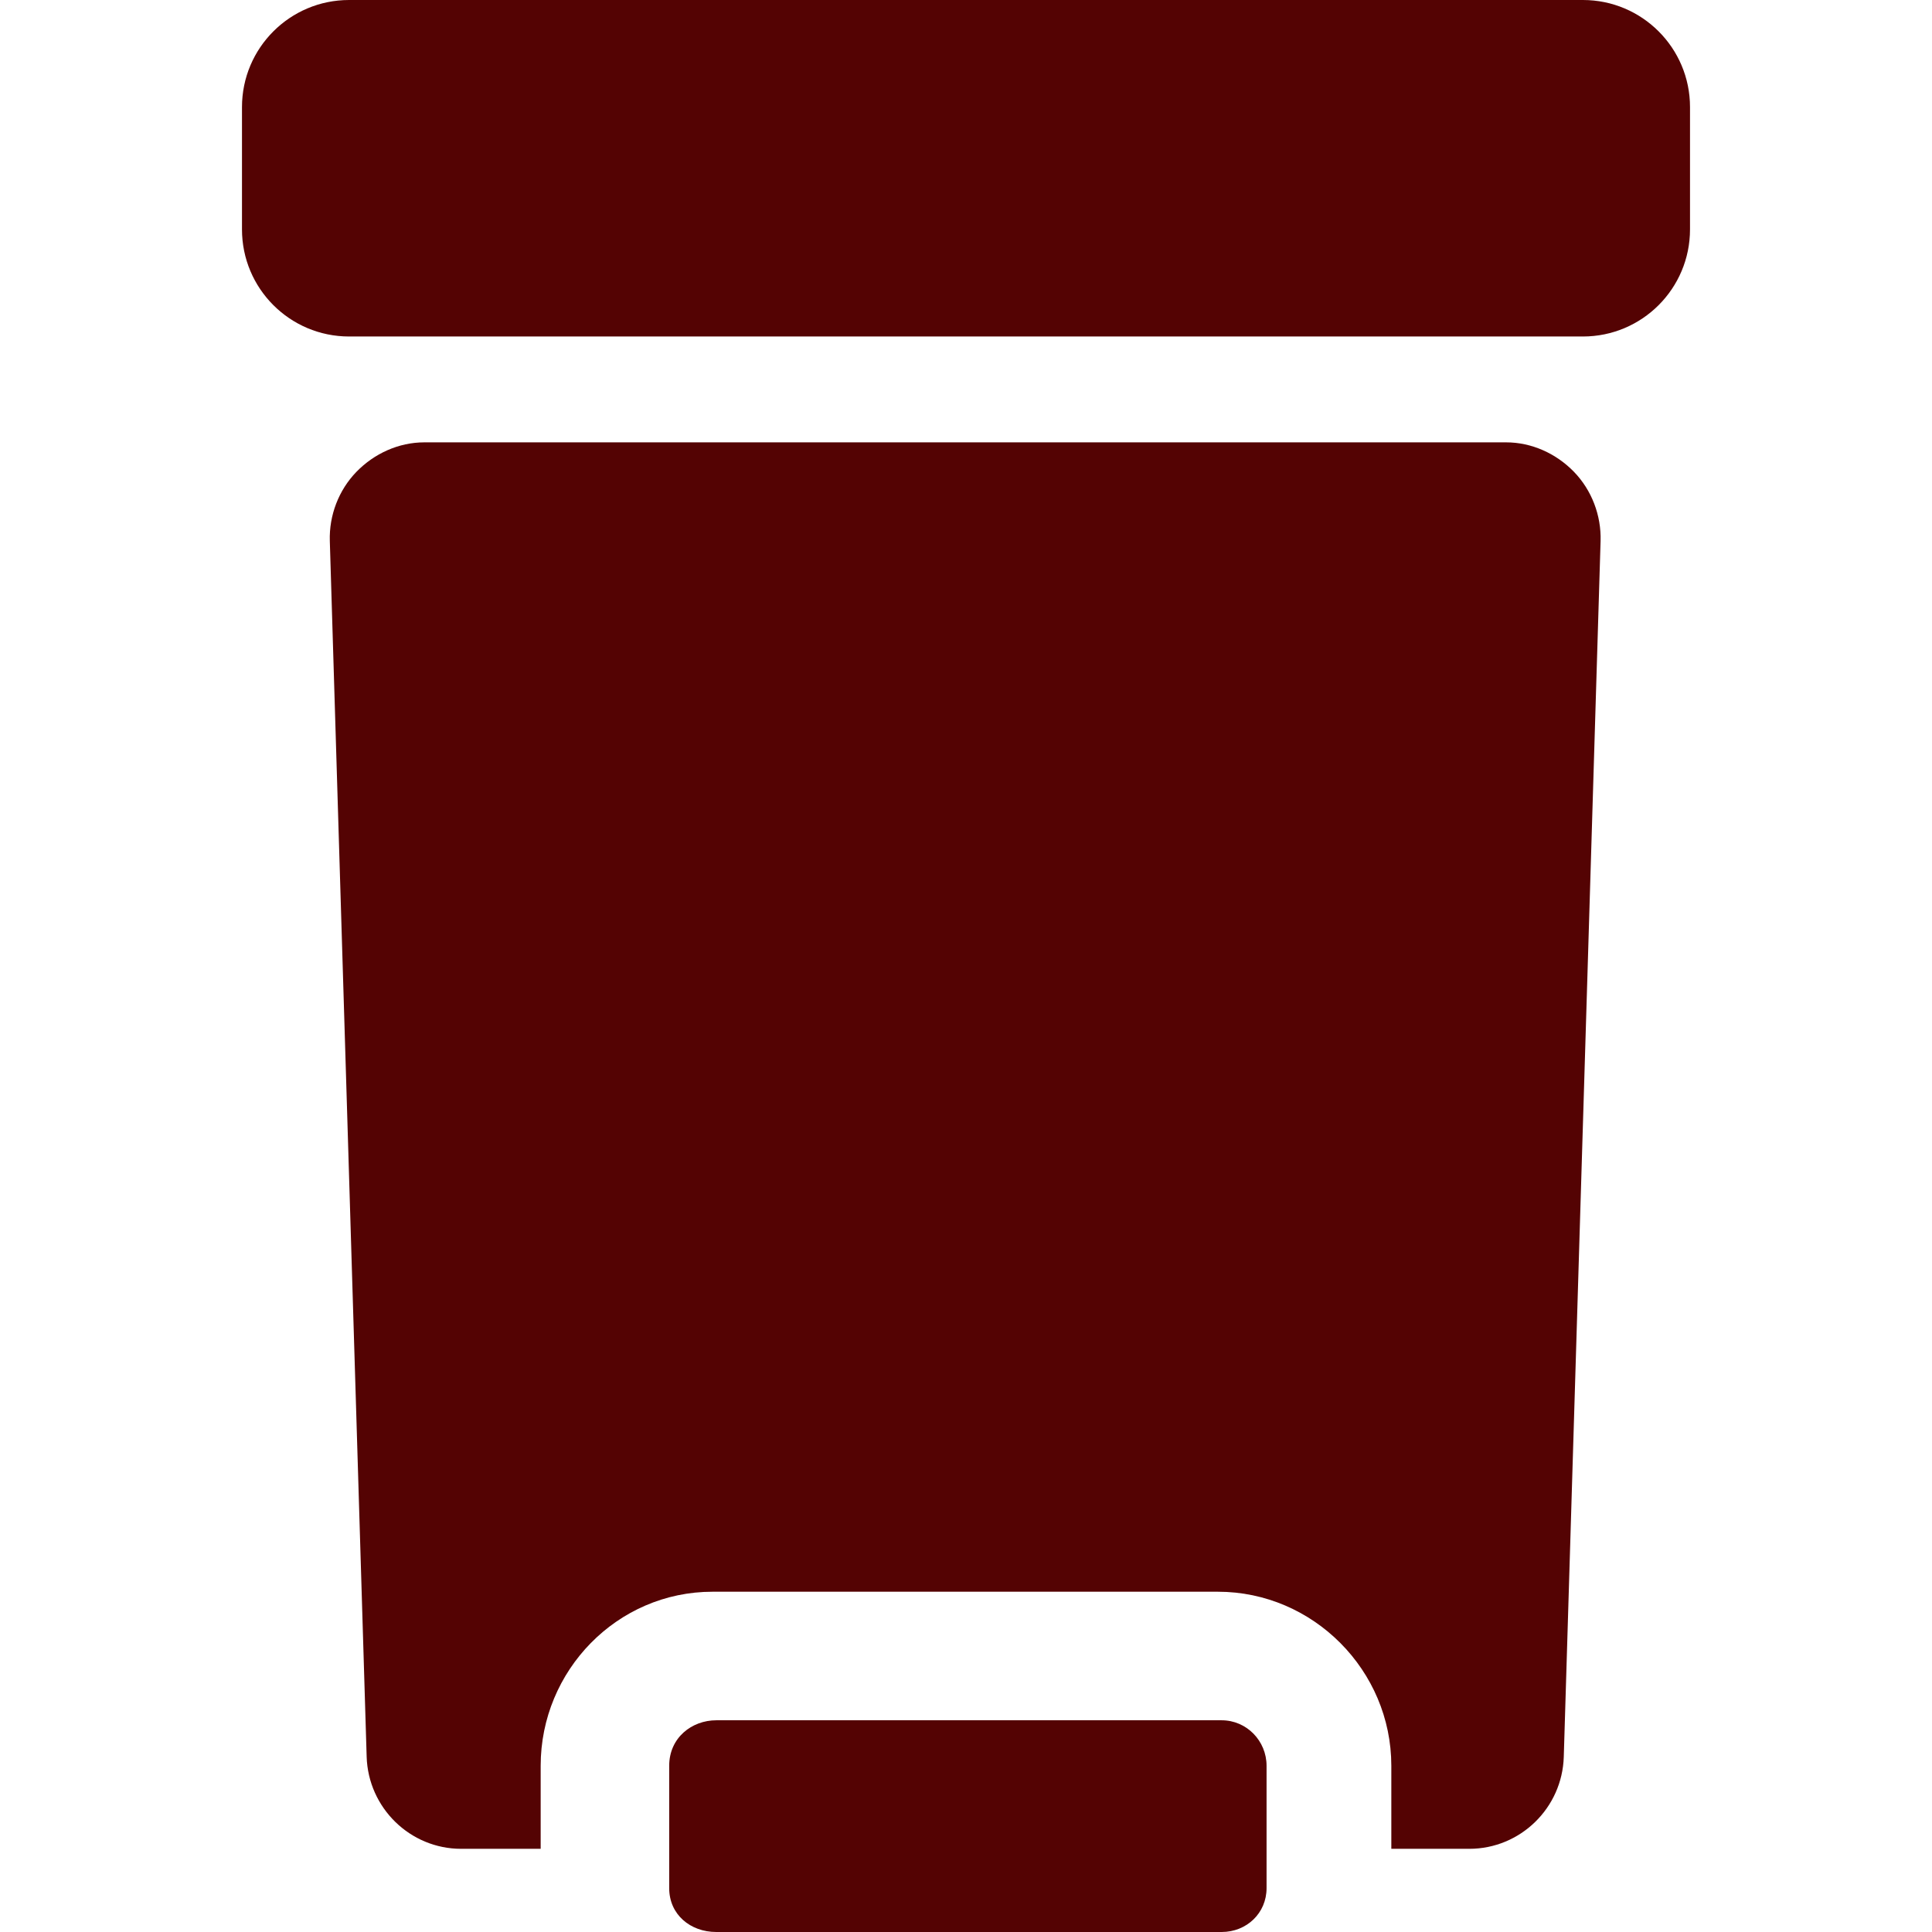
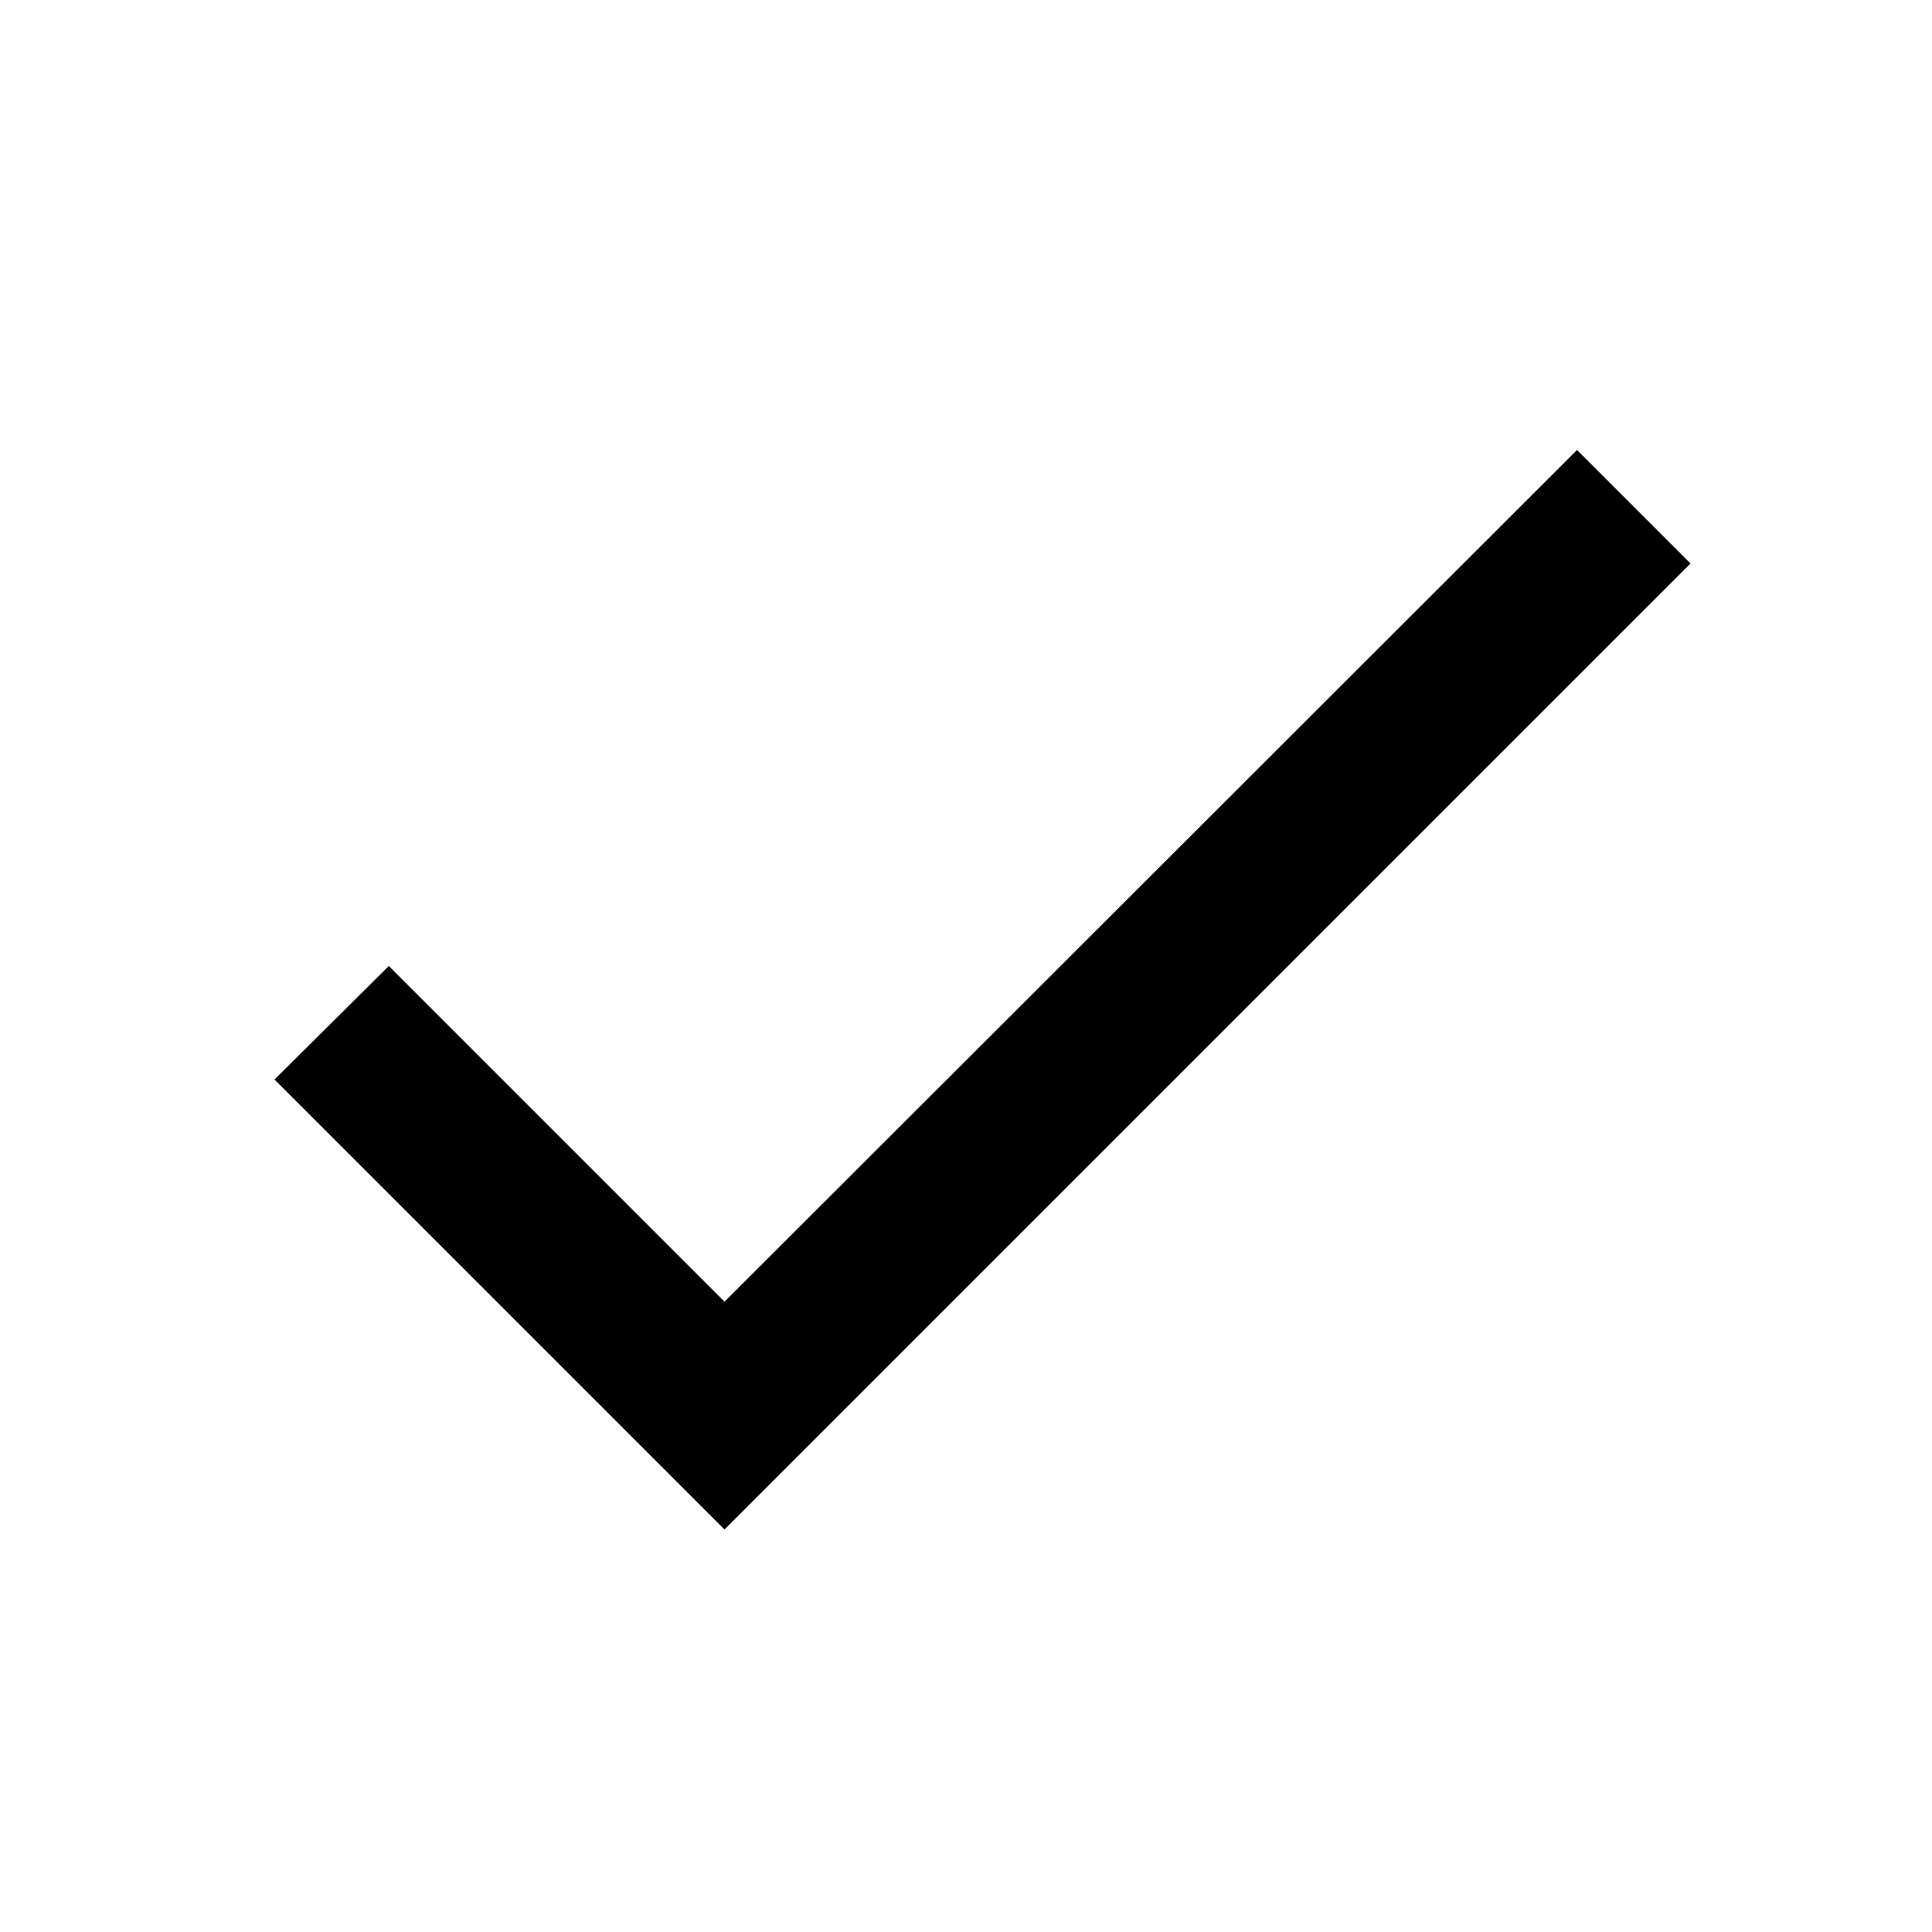
- <svg xmlns="http://www.w3.org/2000/svg" version="1.1" id="Capa_1" x="0px" y="0px" width="488.936px" height="488.936px" viewBox="0 0 488.936 488.936" style="enable-background:new 0 0 488.936 488.936;" xml:space="preserve">
-   <g>
-     <g>
-       <path fill="#540303" d="M381.16,111.948H107.376c-6.468,0-12.667,2.819-17.171,7.457c-4.504,4.649-6.934,11.014-6.738,17.477l9.323,307.69    c0.39,12.92,10.972,23.312,23.903,23.312h20.136v-21.012c0-24.121,19.368-44.049,43.488-44.049h127.896    c24.131,0,43.893,19.928,43.893,44.049v21.012h19.73c12.933,0,23.52-10.346,23.913-23.268l9.314-307.7    c0.195-6.462-2.234-12.863-6.738-17.513C393.821,114.767,387.634,111.948,381.16,111.948z" />
-       <path fill="#540303" d="M309.166,435.355H181.271c-6.163,0-11.915,4.383-11.915,11.516v30.969c0,6.672,5.342,11.096,11.915,11.096h127.895    c6.323,0,11.366-4.773,11.366-11.096v-30.969C320.532,440.561,315.489,435.355,309.166,435.355z" />
-       <path fill="#540303" d="M427.696,27.106C427.696,12.138,415.563,0,400.591,0H88.344C73.372,0,61.239,12.138,61.239,27.106v30.946    c0,14.973,12.133,27.106,27.105,27.106H400.59c14.973,0,27.105-12.133,27.105-27.106L427.696,27.106L427.696,27.106z" />
-     </g>
-   </g>
-   <g>
- </g>
-   <g>
- </g>
-   <g>
- </g>
-   <g>
- </g>
-   <g>
- </g>
-   <g>
- </g>
-   <g>
- </g>
-   <g>
- </g>
-   <g>
- </g>
-   <g>
- </g>
-   <g>
- </g>
-   <g>
- </g>
-   <g>
- </g>
-   <g>
- </g>
-   <g>
- </g>
+ <svg class="MuiSvgIcon-root jss175 MuiSvgIcon-fontSizeLarge" focusable="false" viewBox="0 0 24 24" aria-hidden="true" title="fontSize large">
+   <path d="M9 16.17L4.83 12l-1.42 1.41L9 19 21 7l-1.41-1.41z" />
</svg>
